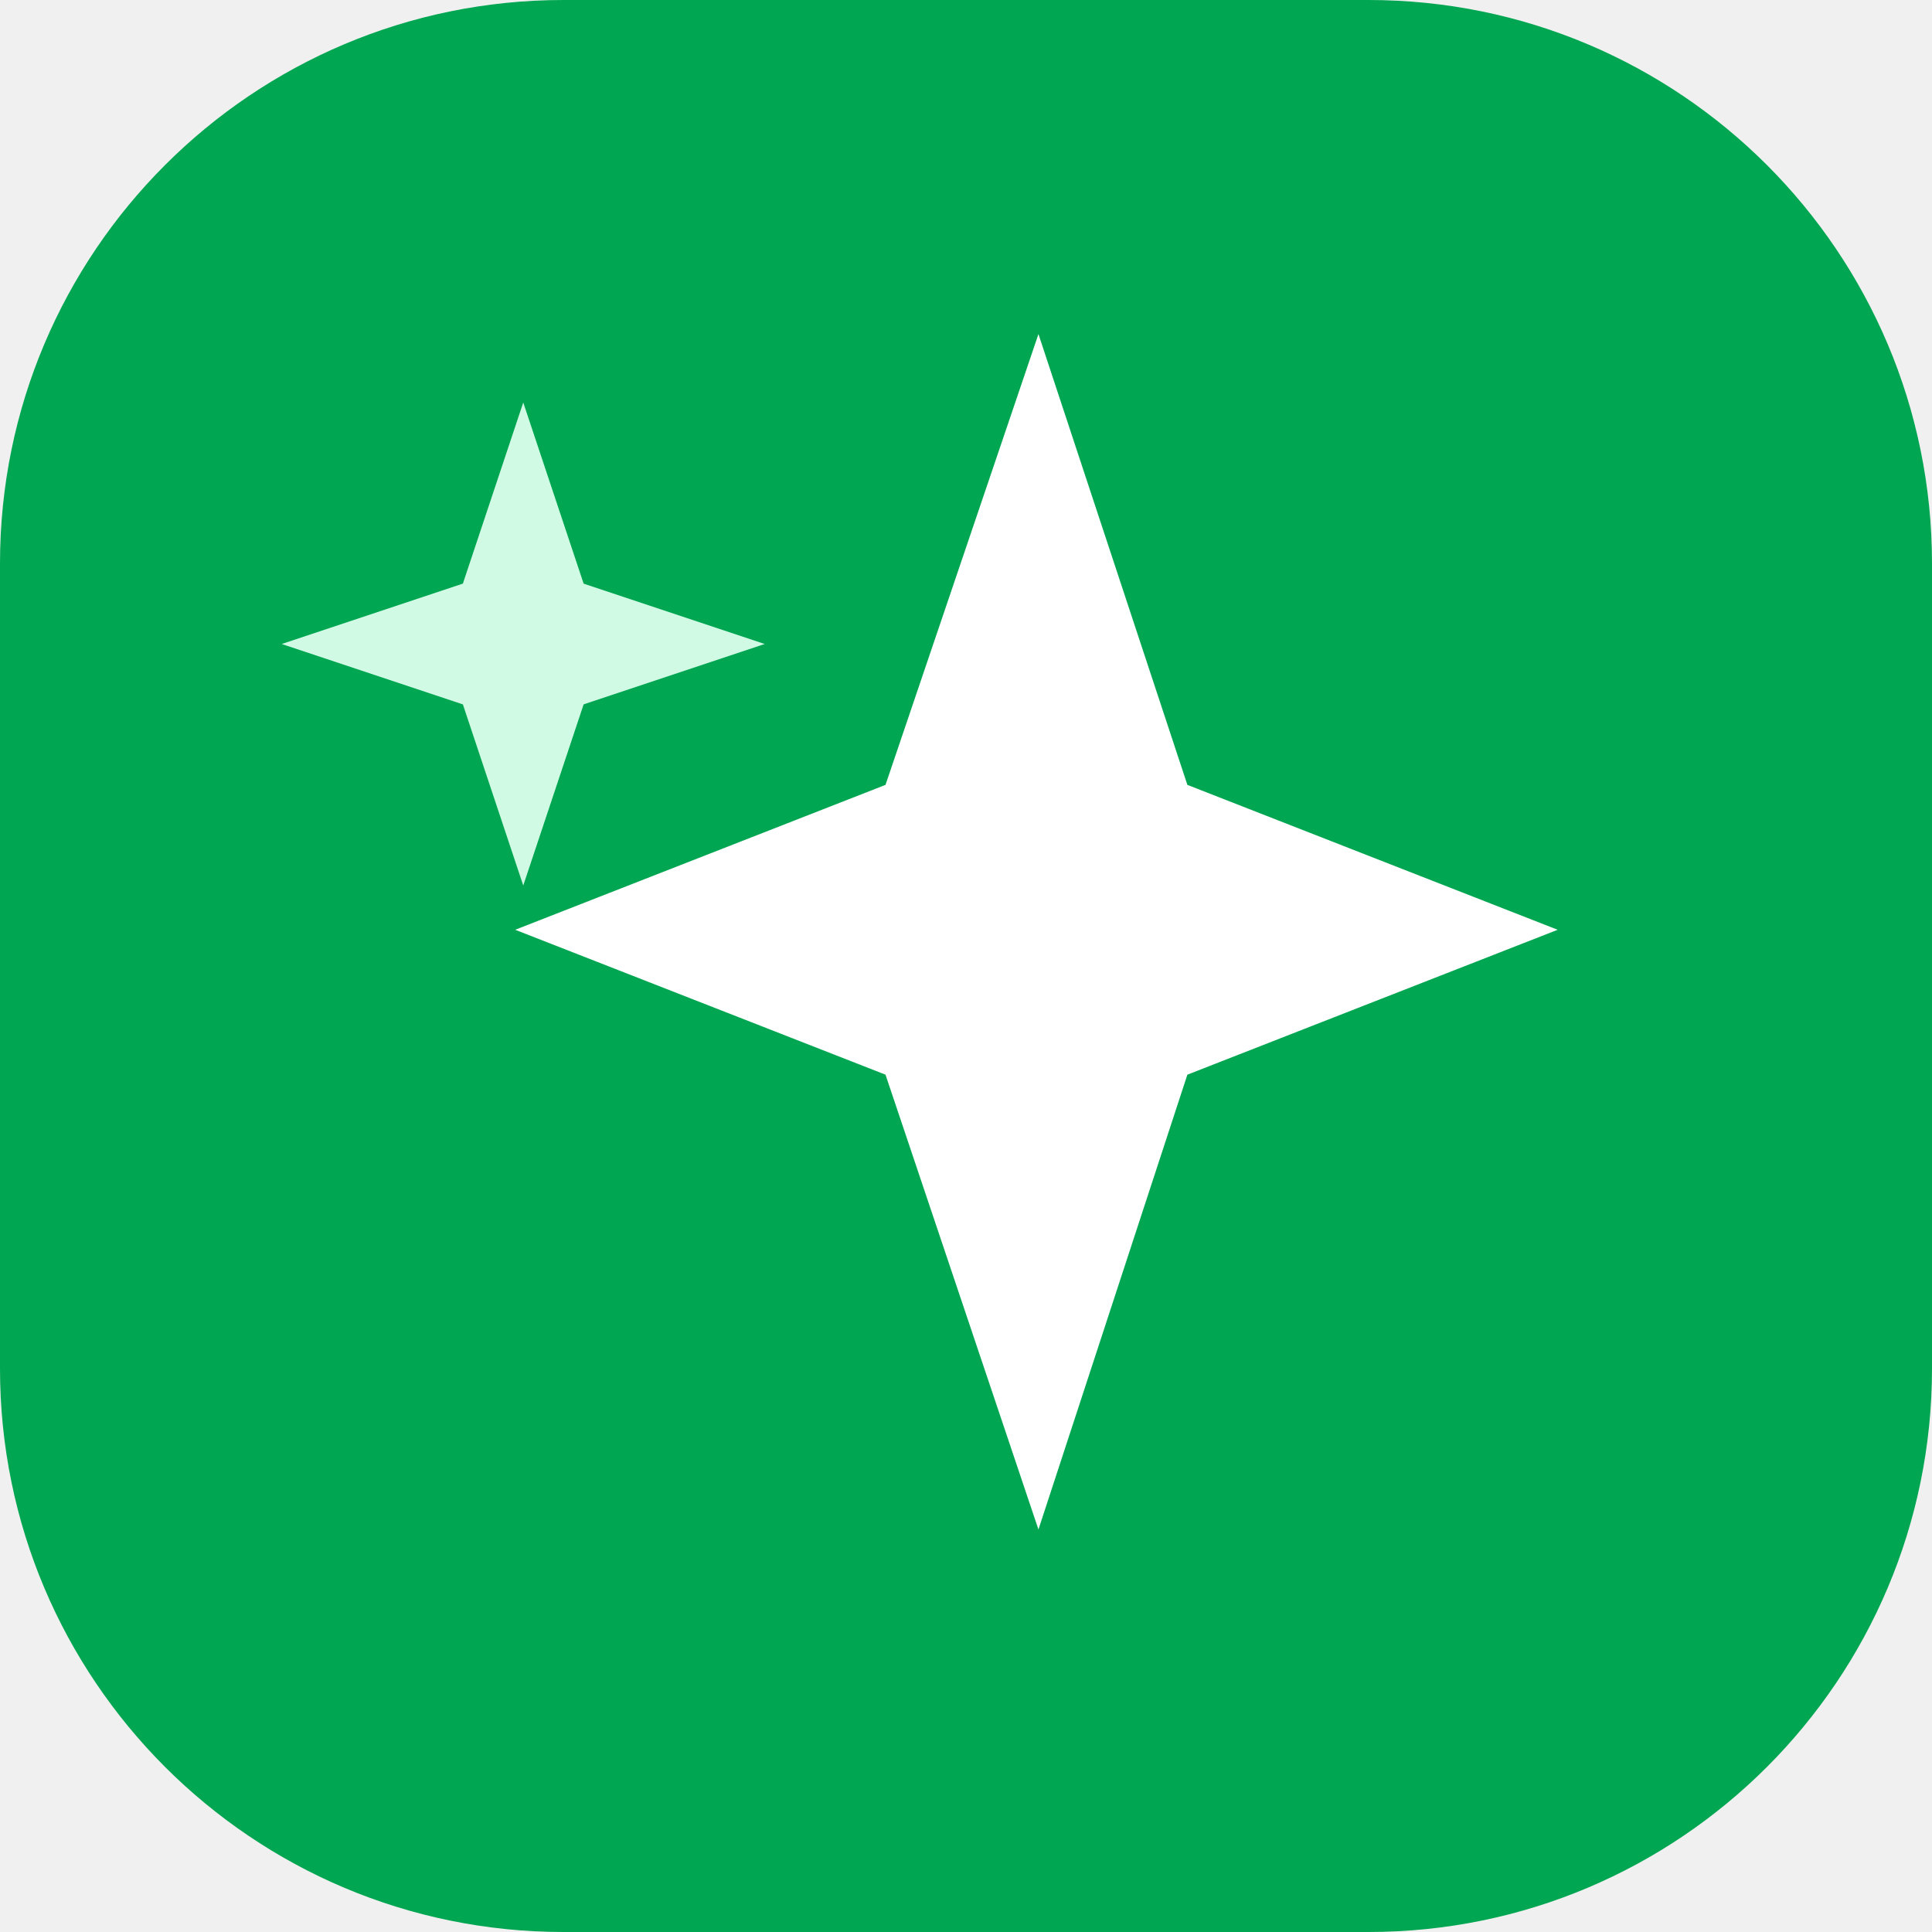
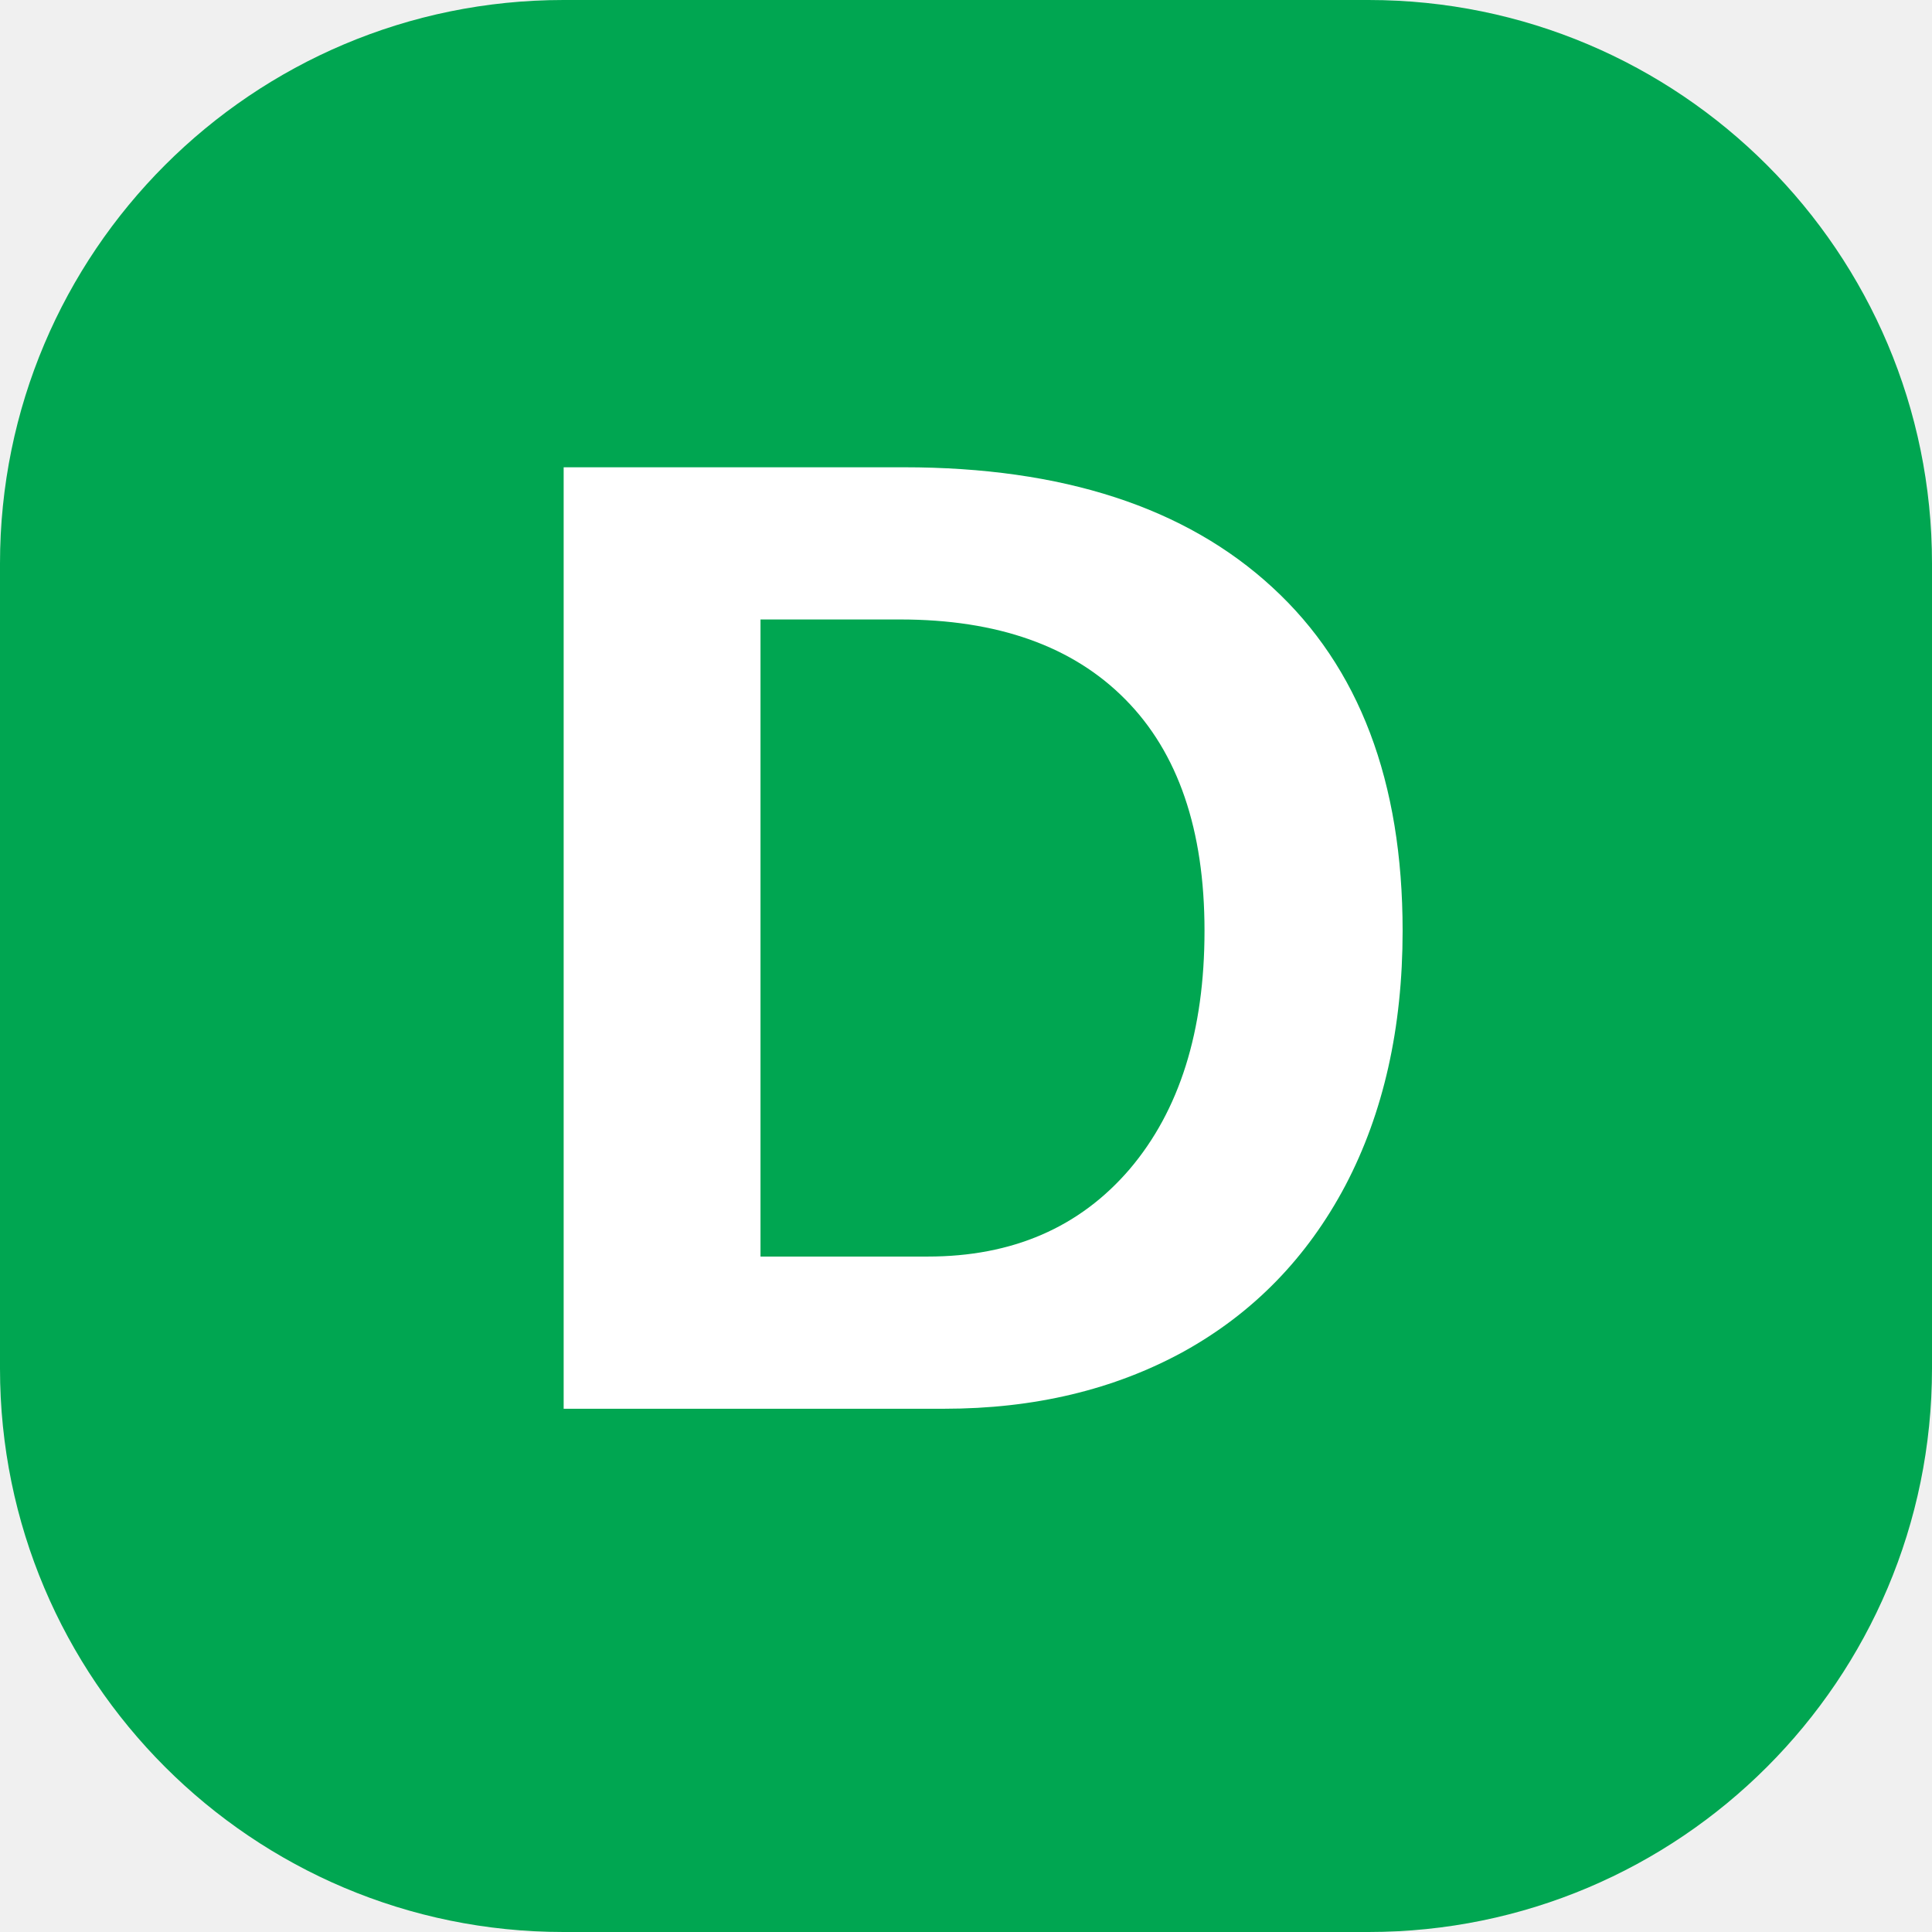
<svg xmlns="http://www.w3.org/2000/svg" viewBox="0 0 48 48">
  <rect width="48" height="48" rx="14" fill="#00a651" />
-   <path d="M25.8 8.3 22 19.5l-9.2 3.6 9.2 3.6L25.8 38l3.7-11.3 9.2-3.6-9.2-3.6-3.7-11.2Z" fill="white" />
-   <path d="m13 10 1.5 4.5L19 16l-4.5 1.5L13 22l-1.5-4.5L7 16l4.5-1.5L13 10Z" fill="#d1fae5" />
+   <text x="24" y="35" text-anchor="middle" font-family="Arial, sans-serif" font-size="34" font-weight="800" fill="#fff">D</text>
</svg>
